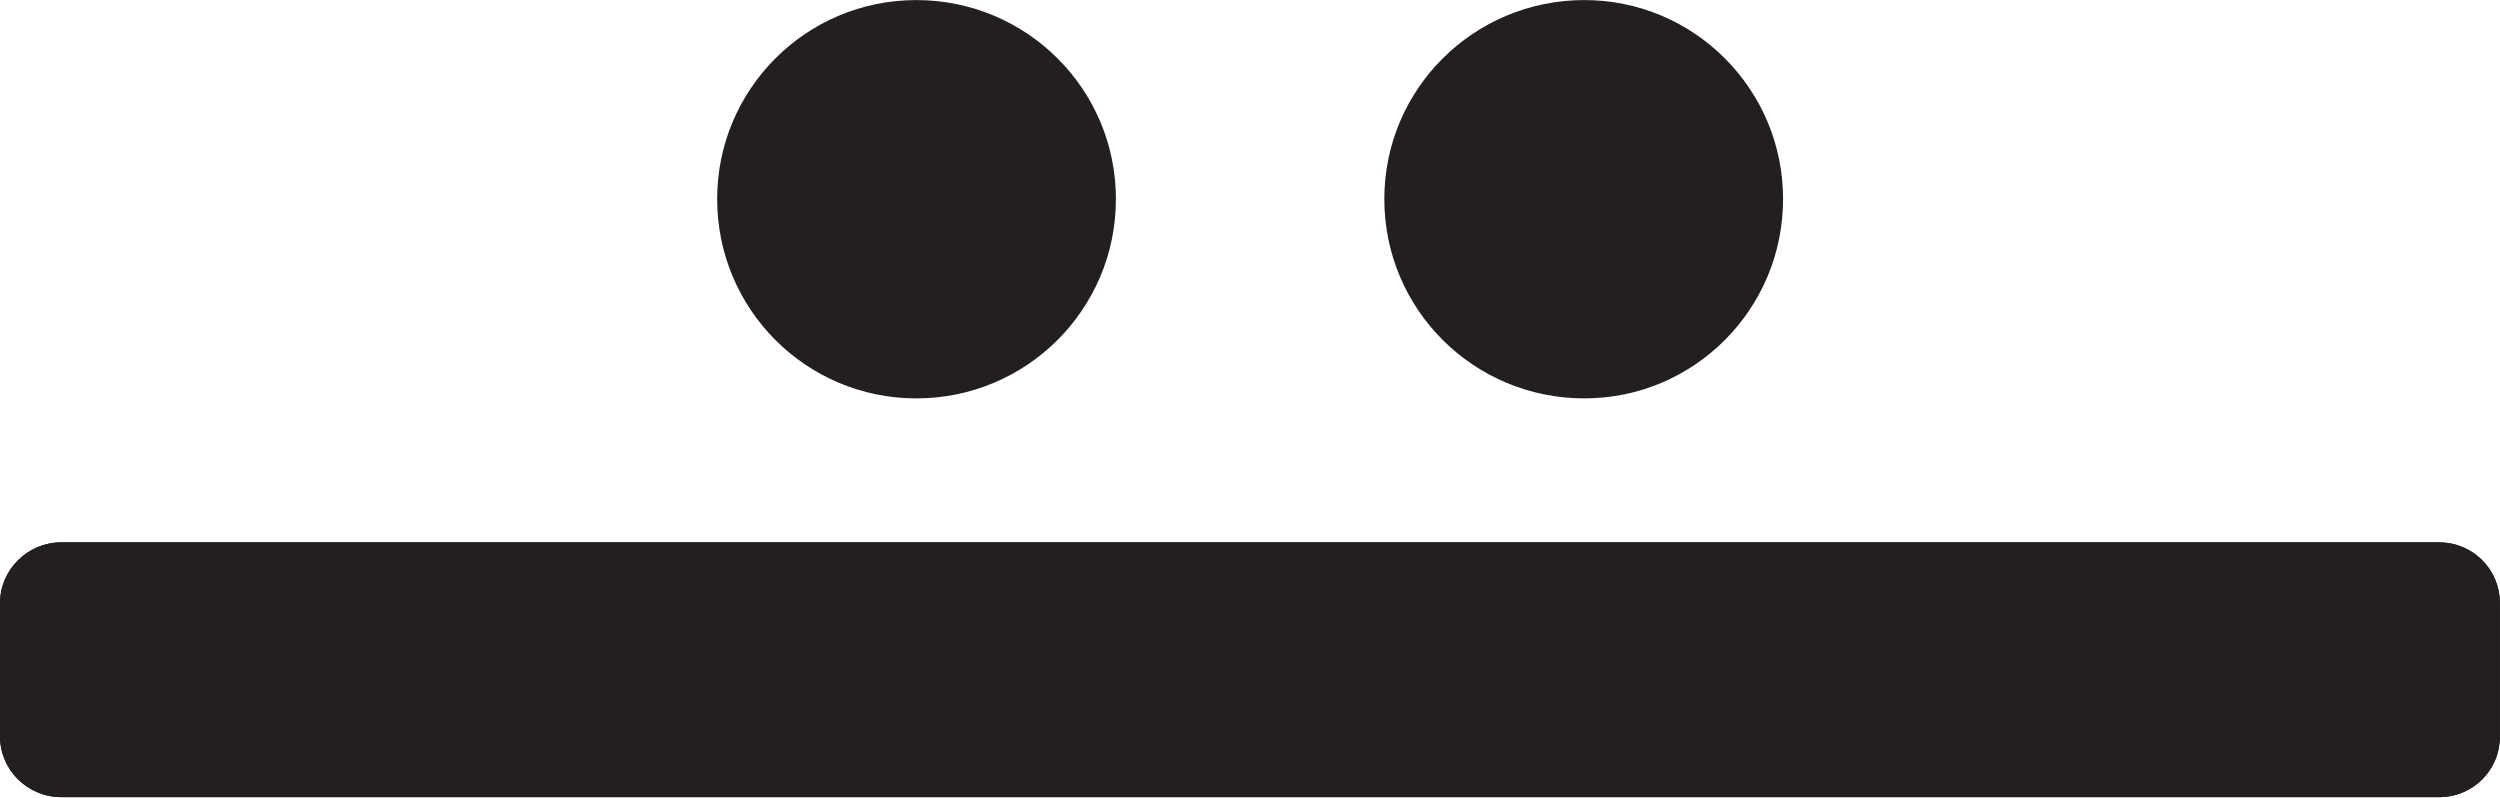
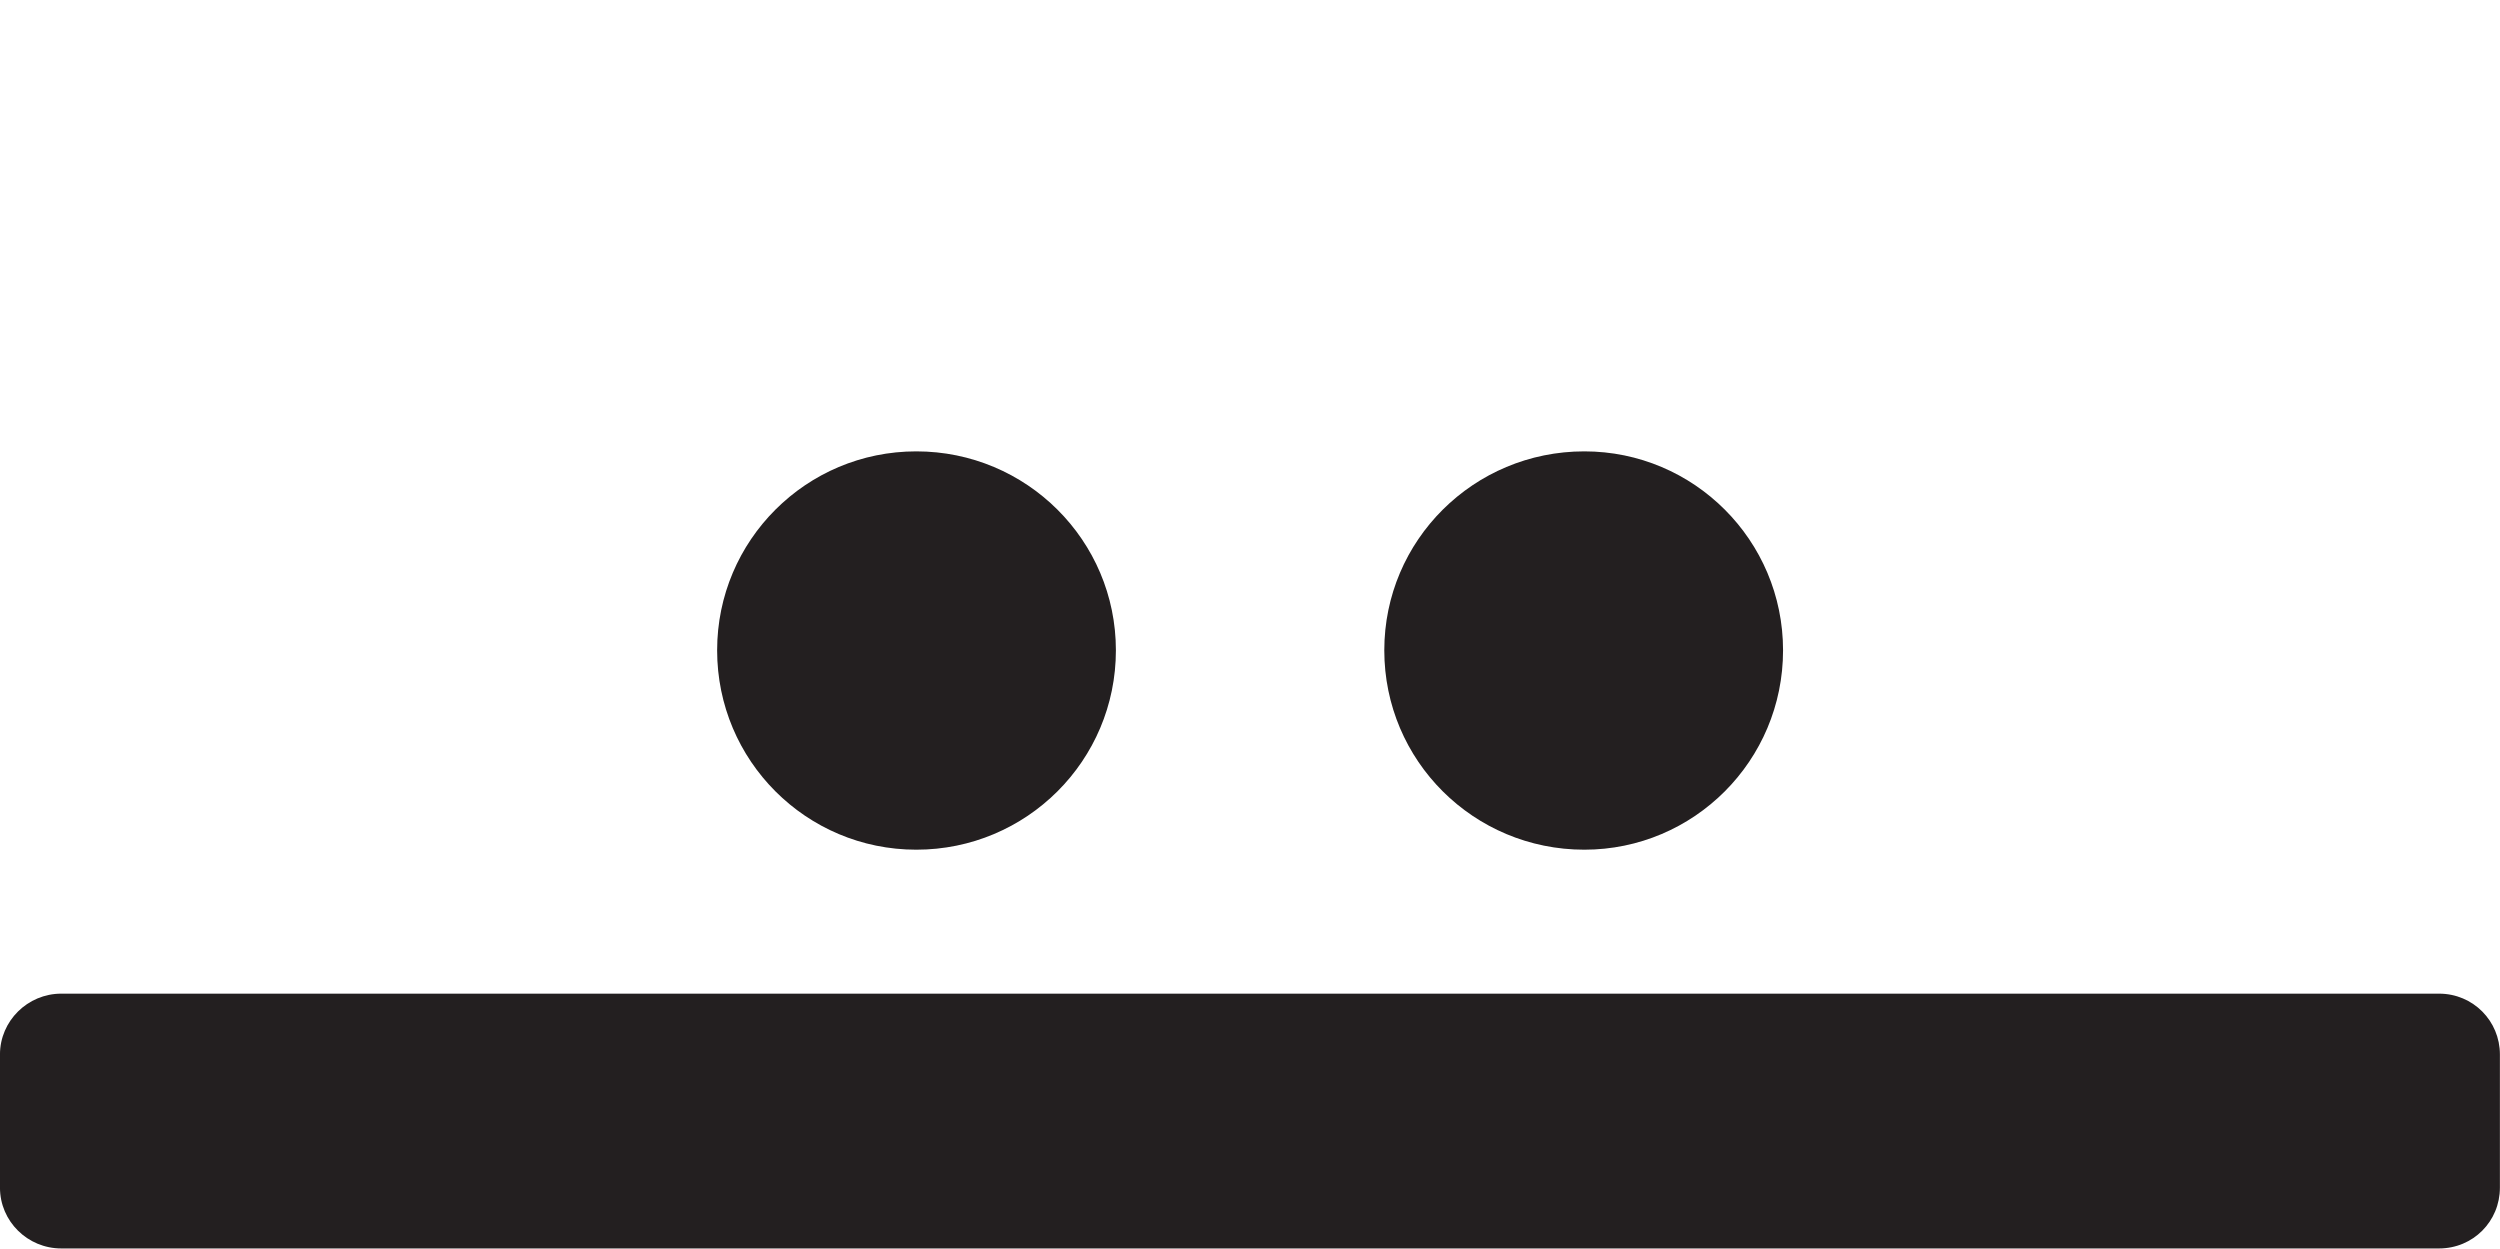
- <svg xmlns="http://www.w3.org/2000/svg" width="4.074mm" height="1.299mm" viewBox="0 0 4.074 1.299" version="1.1" id="svg72303">
+ <svg xmlns="http://www.w3.org/2000/svg" width="4.074mm" height="2.034mm" viewBox="0 0 4.074 2.034" version="1.1" id="svg72303">
  <defs id="defs72300">
    <clipPath clipPathUnits="userSpaceOnUse" id="clipPath25030">
      <path d="m -187,-273.281 h 306 v 396 h -306 z" id="path25032" style="stroke-width:1" />
    </clipPath>
    <clipPath clipPathUnits="userSpaceOnUse" id="clipPath25034">
      <path d="m -195.237,-275.763 h 306 v 396 h -306 z" id="path25036" style="stroke-width:1" />
    </clipPath>
    <clipPath clipPathUnits="userSpaceOnUse" id="clipPath25038">
      <path d="m -192.155,-275.763 h 306 v 396 h -306 z" id="path25040" style="stroke-width:1" />
    </clipPath>
    <clipPath clipPathUnits="userSpaceOnUse" id="clipPath25042">
      <path d="m -187,-273.281 h 306 v 396 h -306 z" id="path25044" style="stroke-width:1" />
    </clipPath>
  </defs>
-   <g id="layer1" transform="translate(-132.9543,-131.9529)">
-     <g id="g26400">
+   <g id="layer9" transform="translate(-151.379,-151.4211)">
+     <g id="g26400" transform="translate(18.42466,20.20364)">
      <g id="g47908" transform="matrix(0.3527778,0,0,-0.3527778,132.9543,133.1528)" clip-path="url(#clipPath25042)">
        <path d="m 0,0 c 0,-0.156 0.128,-0.281 0.283,-0.281 h 10.984 c 0.157,0 0.281,0.125 0.281,0.281 v 0.615 c 0,0.155 -0.124,0.281 -0.281,0.281 H 0.283 C 0.128,0.896 0,0.77 0,0.615 Z" style="fill:#231f20;fill-opacity:1;fill-rule:nonzero;stroke:none" id="path47910" />
      </g>
      <g id="g47912" transform="matrix(0.3527778,0,0,-0.3527778,134.7728,132.2772)" clip-path="url(#clipPath25038)">
        <path d="m 0,0 c 0,-0.51 -0.413,-0.921 -0.922,-0.921 -0.508,0 -0.92,0.411 -0.92,0.921 0,0.508 0.412,0.919 0.92,0.919 C -0.413,0.919 0,0.508 0,0" style="fill:#231f20;fill-opacity:1;fill-rule:nonzero;stroke:none" id="path47914" />
      </g>
      <g id="g47916" transform="matrix(0.3527778,0,0,-0.3527778,135.86,132.2772)" clip-path="url(#clipPath25034)">
        <path d="m 0,0 c 0,-0.51 -0.412,-0.921 -0.918,-0.921 -0.511,0 -0.924,0.411 -0.924,0.921 0,0.508 0.413,0.919 0.924,0.919 C -0.412,0.919 0,0.508 0,0" style="fill:#231f20;fill-opacity:1;fill-rule:nonzero;stroke:none" id="path47918" />
      </g>
      <g id="g47920" transform="matrix(0.3527778,0,0,-0.3527778,132.9543,133.1528)" clip-path="url(#clipPath25030)">
-         <path d="m 0,0 c 0,-0.156 0.128,-0.281 0.283,-0.281 h 10.984 c 0.157,0 0.281,0.125 0.281,0.281 v 0.615 c 0,0.155 -0.124,0.281 -0.281,0.281 H 0.283 C 0.128,0.896 0,0.77 0,0.615 Z" style="fill:#231f20;fill-opacity:1;fill-rule:nonzero;stroke:none" id="path47922" />
+         <rect style="fill:#838383;fill-opacity:0;stroke-width:0.17" id="rect800-35-54" width="11.545" height="5.767" x="0.002" y="-5.486" transform="scale(1,-1)" />
      </g>
    </g>
  </g>
</svg>
